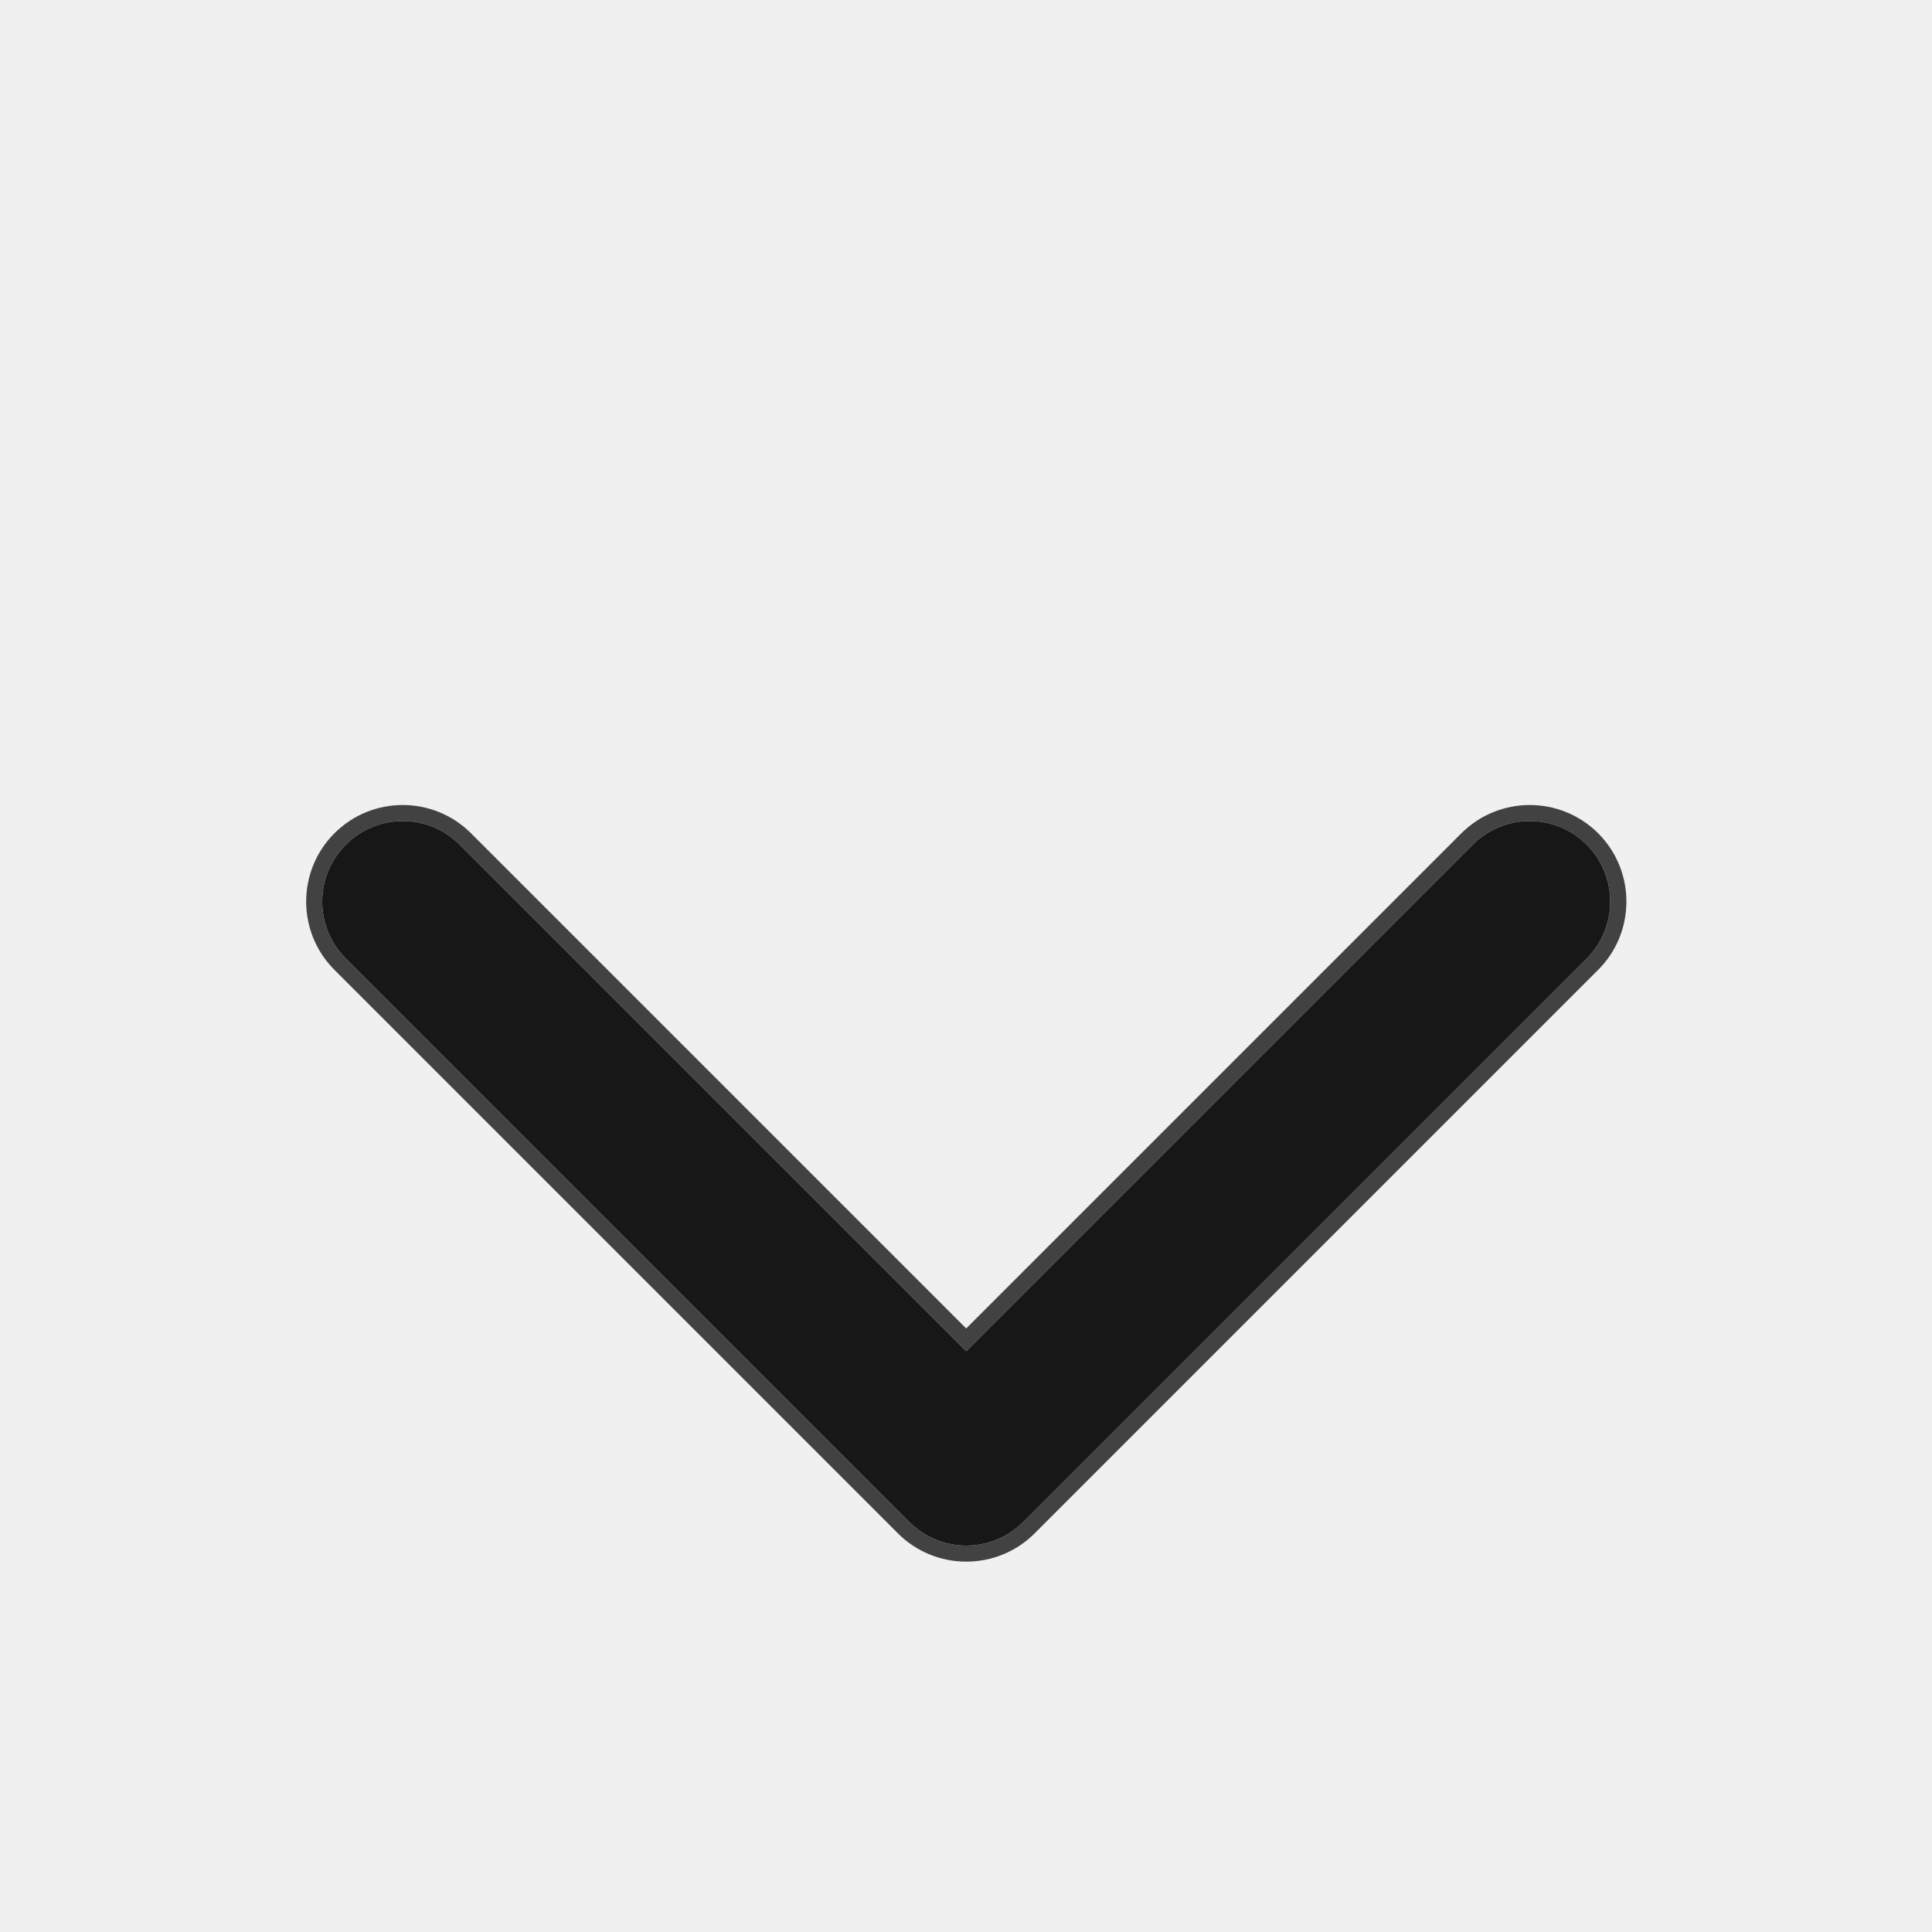
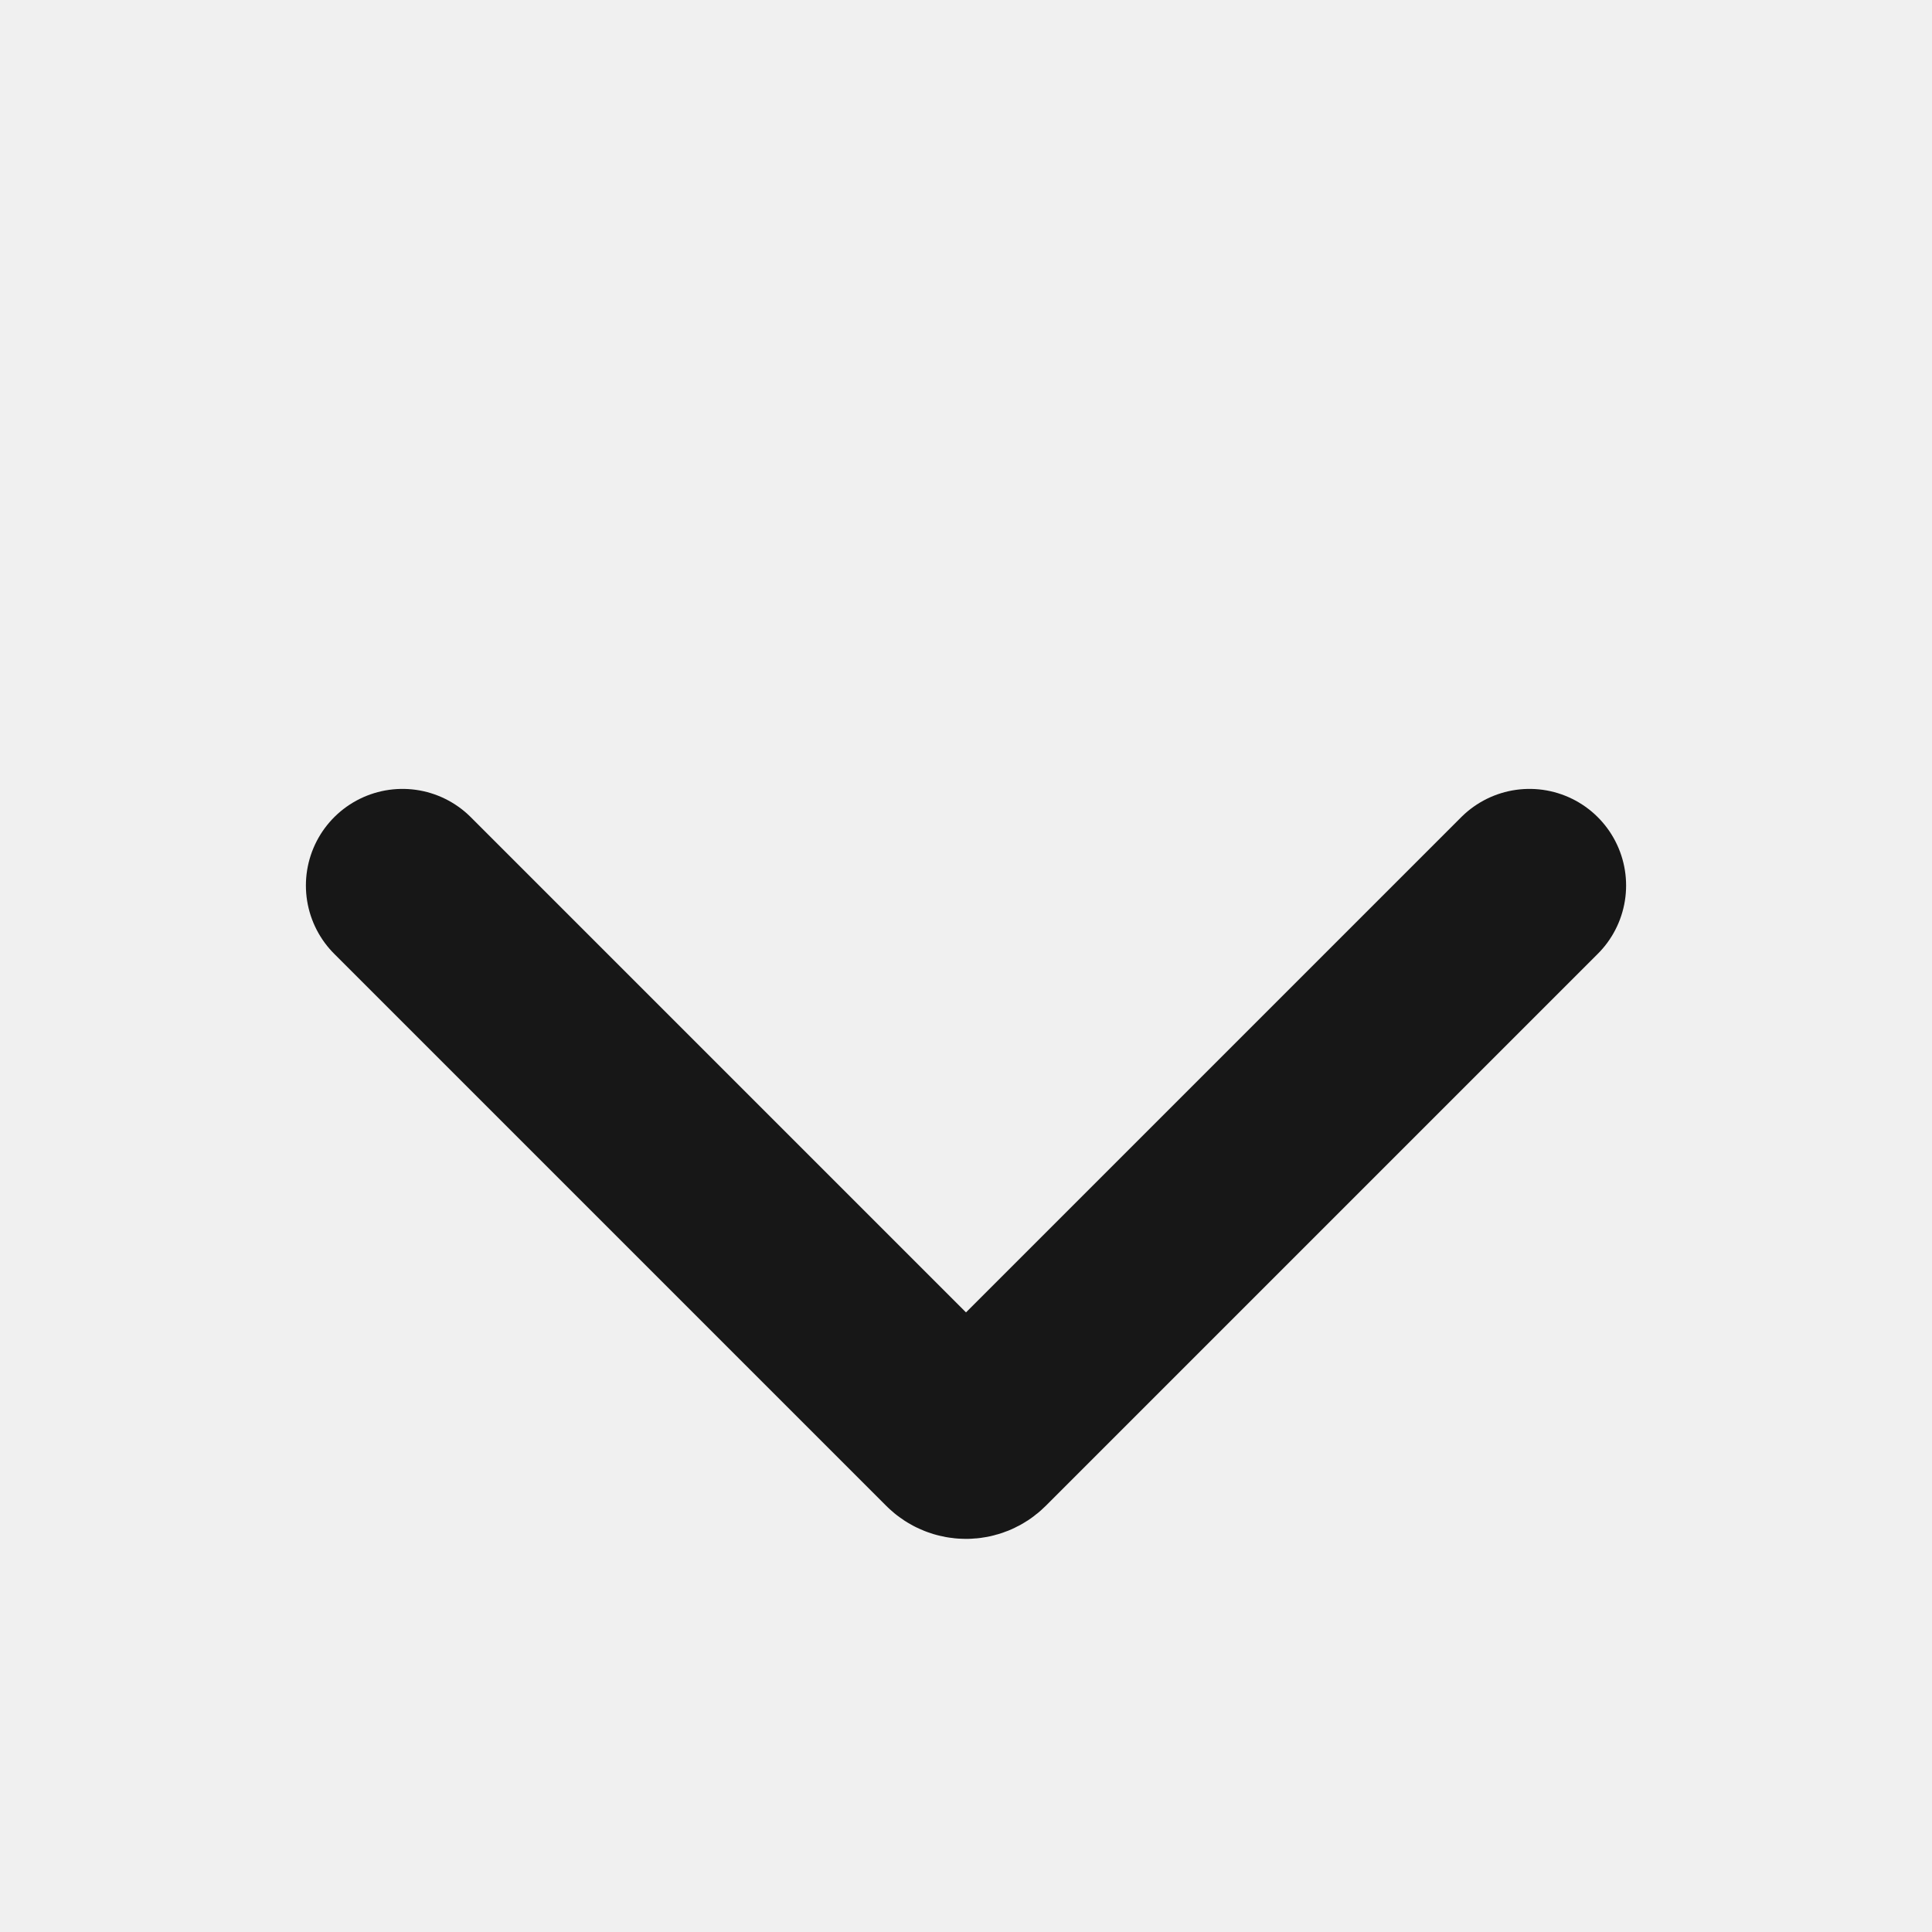
- <svg xmlns="http://www.w3.org/2000/svg" width="10" height="10" viewBox="0 0 10 10" fill="none">
-   <mask id="path-1-outside-1_628_27017" maskUnits="userSpaceOnUse" x="0.668" y="4" width="8" height="5" fill="black">
-     <rect fill="white" x="0.668" y="4" width="8" height="5" />
-     <path d="M1.79 4.372C1.953 4.209 2.217 4.209 2.379 4.372L5.001 6.994L7.623 4.372C7.786 4.209 8.05 4.209 8.213 4.372C8.375 4.535 8.375 4.799 8.213 4.961L5.296 7.878C5.218 7.956 5.112 8 5.001 8C4.891 8 4.785 7.956 4.707 7.878L1.79 4.961C1.627 4.799 1.627 4.535 1.79 4.372Z" />
-   </mask>
-   <path d="M1.79 4.372C1.953 4.209 2.217 4.209 2.379 4.372L5.001 6.994L7.623 4.372C7.786 4.209 8.05 4.209 8.213 4.372C8.375 4.535 8.375 4.799 8.213 4.961L5.296 7.878C5.218 7.956 5.112 8 5.001 8C4.891 8 4.785 7.956 4.707 7.878L1.79 4.961C1.627 4.799 1.627 4.535 1.79 4.372Z" fill="#171717" />
-   <path d="M2.379 4.372L2.32 4.431L2.379 4.372ZM1.79 4.372L1.849 4.431H1.849L1.79 4.372ZM5.001 6.994L5.06 7.053C5.045 7.069 5.023 7.077 5.001 7.077C4.979 7.077 4.958 7.069 4.942 7.053L5.001 6.994ZM7.623 4.372L7.682 4.431L7.623 4.372ZM8.213 4.372L8.154 4.431L8.213 4.372ZM8.213 4.961L8.154 4.902L8.213 4.961ZM5.296 7.878L5.355 7.937V7.937L5.296 7.878ZM4.707 7.878L4.766 7.819L4.766 7.819L4.707 7.878ZM1.79 4.961L1.731 5.02L1.79 4.961ZM2.32 4.431C2.19 4.301 1.979 4.301 1.849 4.431L1.731 4.313C1.926 4.118 2.243 4.118 2.438 4.313L2.32 4.431ZM4.942 7.053L2.32 4.431L2.438 4.313L5.06 6.935L4.942 7.053ZM7.682 4.431L5.06 7.053L4.942 6.935L7.564 4.313L7.682 4.431ZM8.154 4.431C8.024 4.301 7.812 4.301 7.682 4.431L7.564 4.313C7.76 4.118 8.076 4.118 8.272 4.313L8.154 4.431ZM8.154 4.902C8.284 4.772 8.284 4.561 8.154 4.431L8.272 4.313C8.467 4.508 8.467 4.825 8.272 5.02L8.154 4.902ZM5.237 7.819L8.154 4.902L8.272 5.02L5.355 7.937L5.237 7.819ZM5.001 7.917C5.09 7.917 5.174 7.882 5.237 7.819L5.355 7.937C5.261 8.031 5.134 8.083 5.001 8.083V7.917ZM4.766 7.819C4.828 7.882 4.913 7.917 5.001 7.917V8.083C4.869 8.083 4.742 8.031 4.648 7.937L4.766 7.819ZM1.849 4.902L4.766 7.819L4.648 7.937L1.731 5.02L1.849 4.902ZM1.849 4.431C1.719 4.561 1.719 4.772 1.849 4.902L1.731 5.02C1.536 4.825 1.536 4.508 1.731 4.313L1.849 4.431Z" fill="#171717" fill-opacity="0.8" mask="url(#path-1-outside-1_628_27017)" />
+ <svg xmlns="http://www.w3.org/2000/svg" width="12" height="12" viewBox="0 0 12 12" fill="none">
+   <path d="M2.5 5.5L5.929 8.929C5.968 8.968 6.032 8.968 6.071 8.929L9.5 5.5" stroke="#171717" stroke-width="1.2" stroke-linecap="round" />
</svg>
